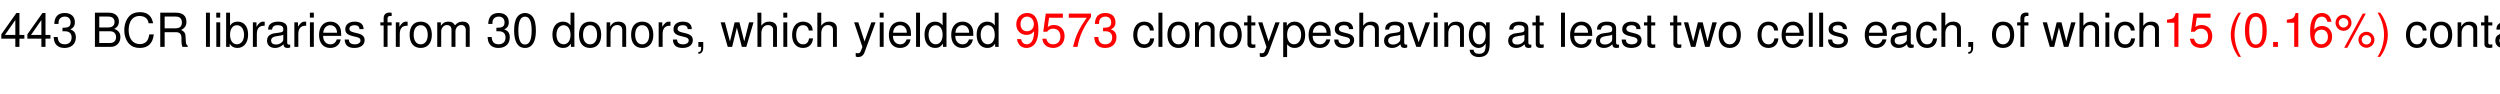
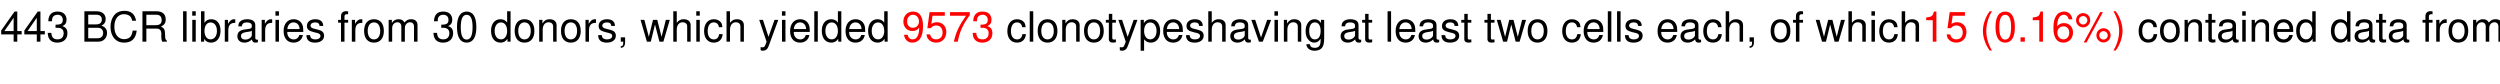
- <svg xmlns="http://www.w3.org/2000/svg" version="1.1" baseProfile="full" width="800" height="30">
+ <svg xmlns="http://www.w3.org/2000/svg" version="1.1" baseProfile="full" width="900" height="30">
  <text x="0" y="15" font-family="apple-system,BlinkMacSystemFont,Segoe UI,Helvetica,Arial,sans-serif,Apple Color Emoji,Segoe UI" font-size="15">
443 BCR libraries from 30 donors, which yielded <tspan style="fill: red;">9573</tspan> clonotypes
having at least two cells each, of which
<tspan style="fill: red;">15 (0.16%)</tspan> contained data from multiple donors.  These are errors.
</text>
</svg>
